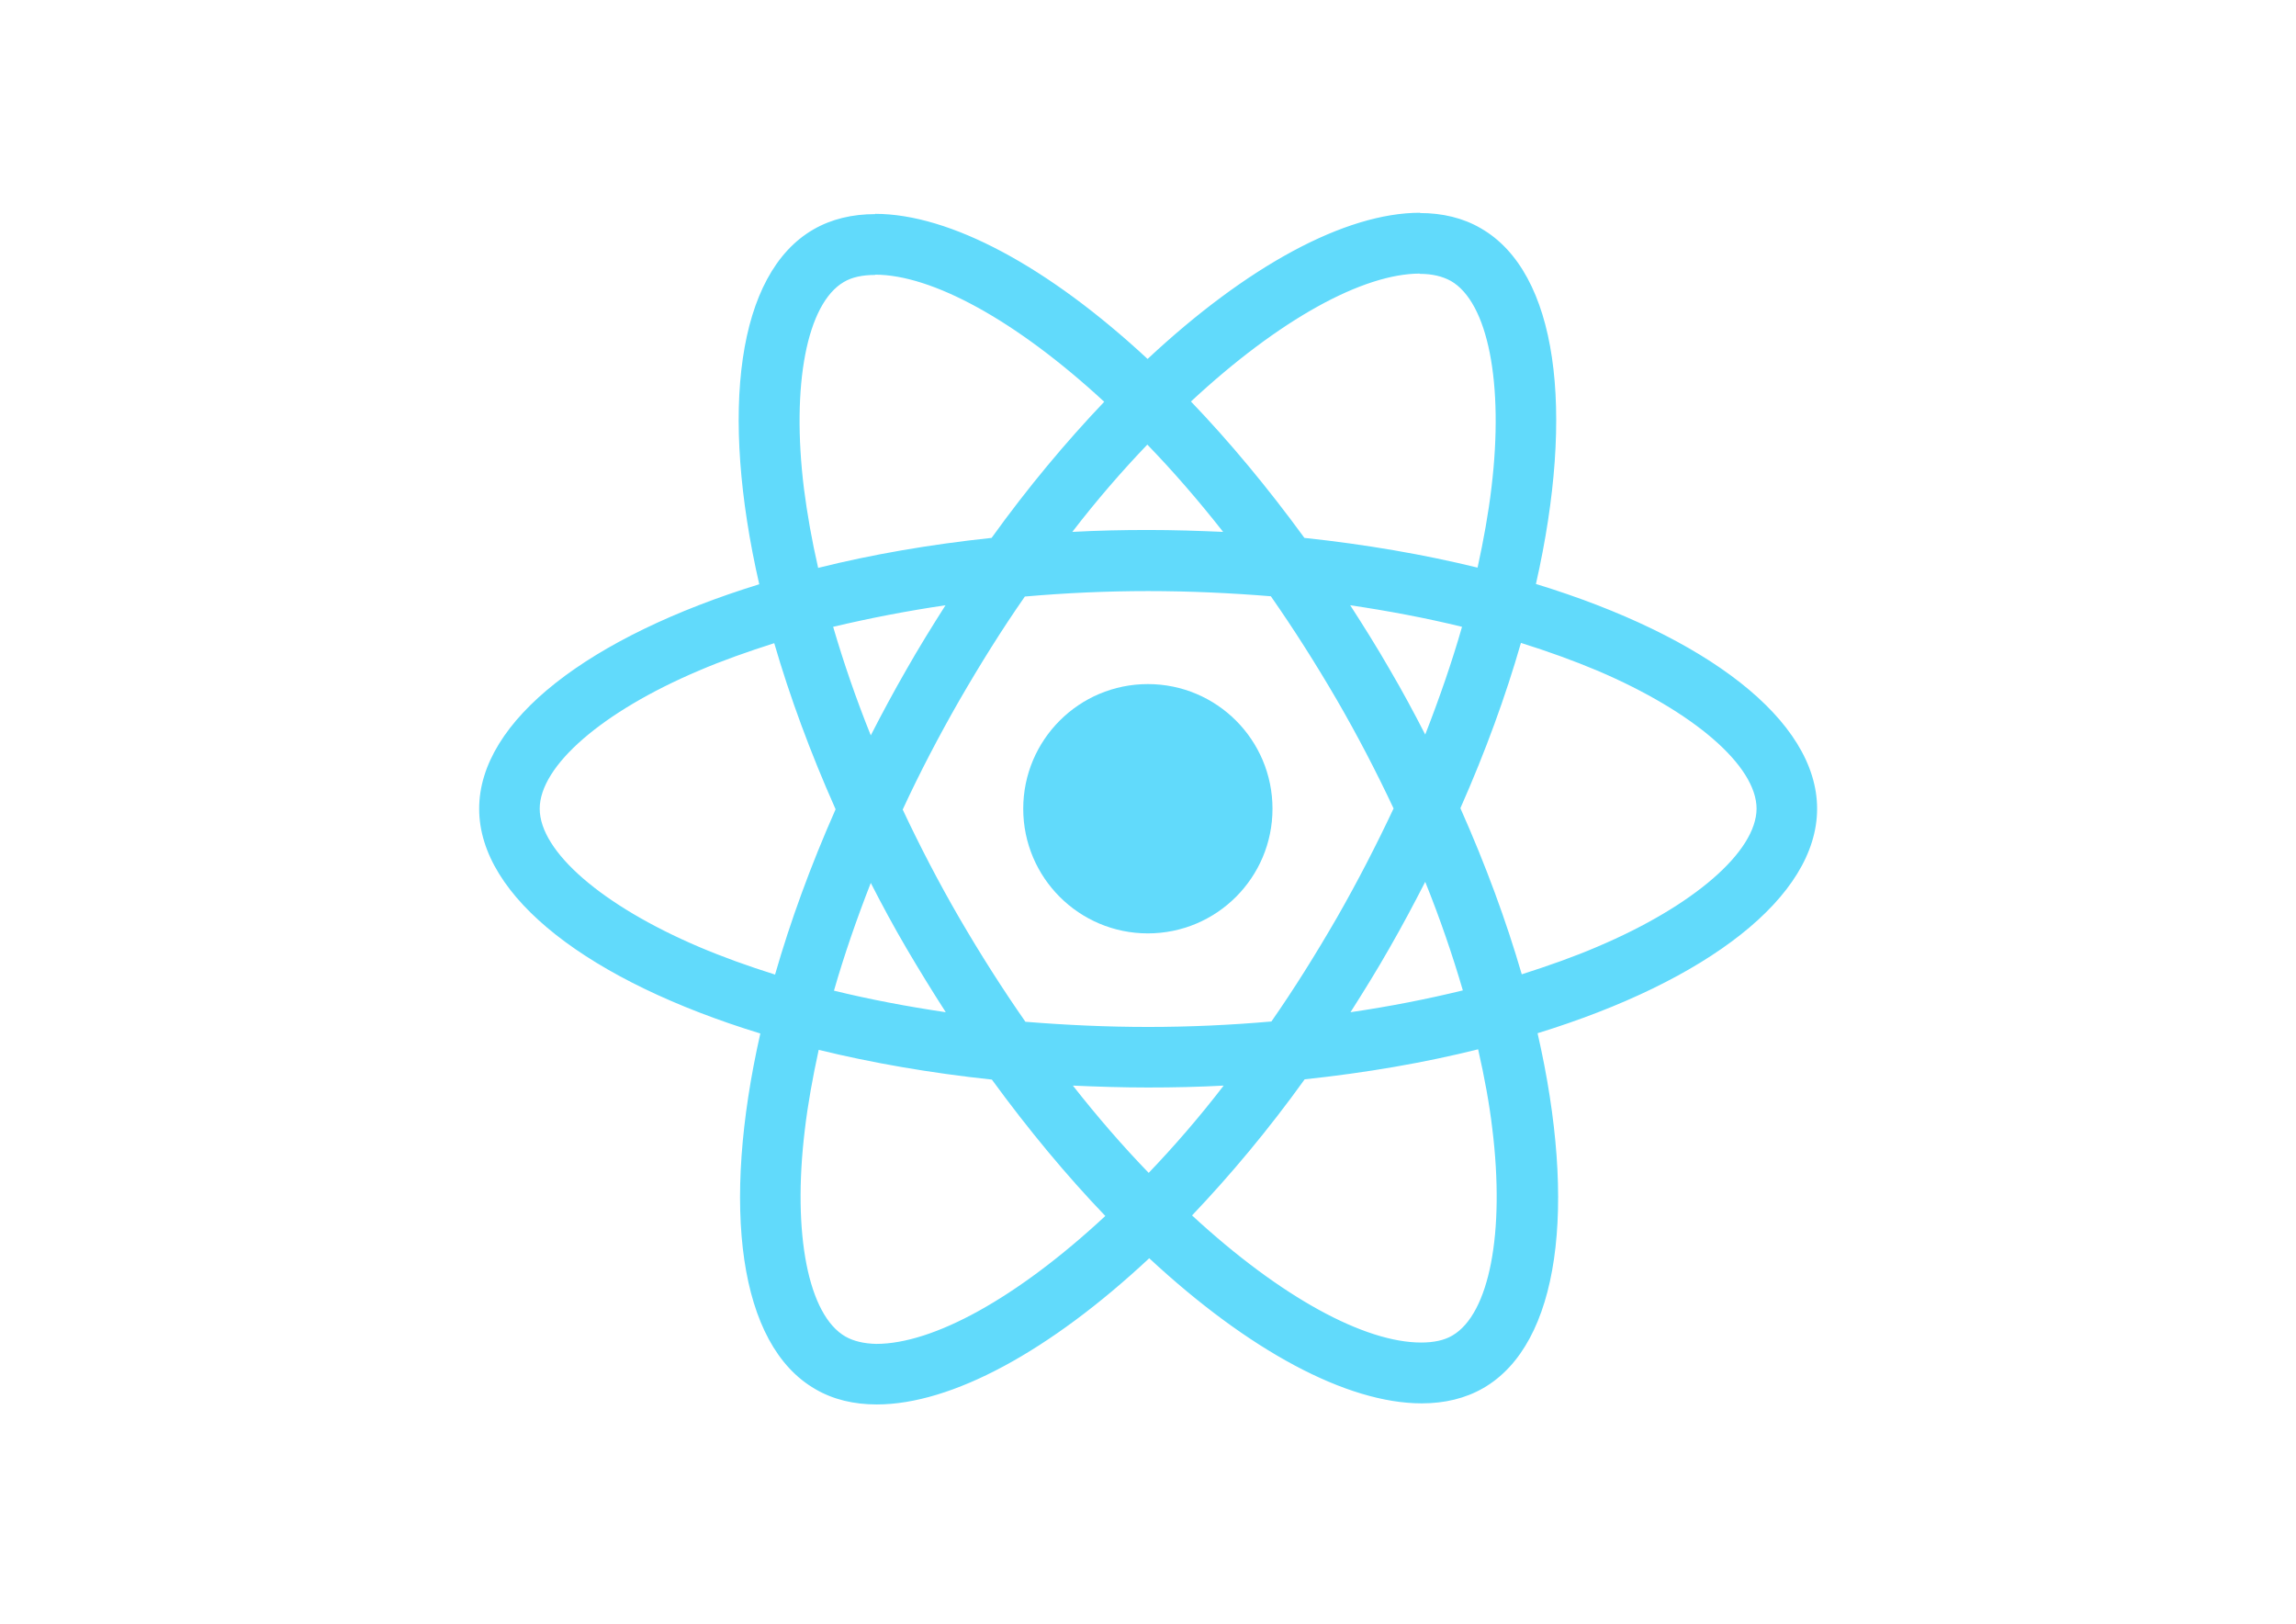
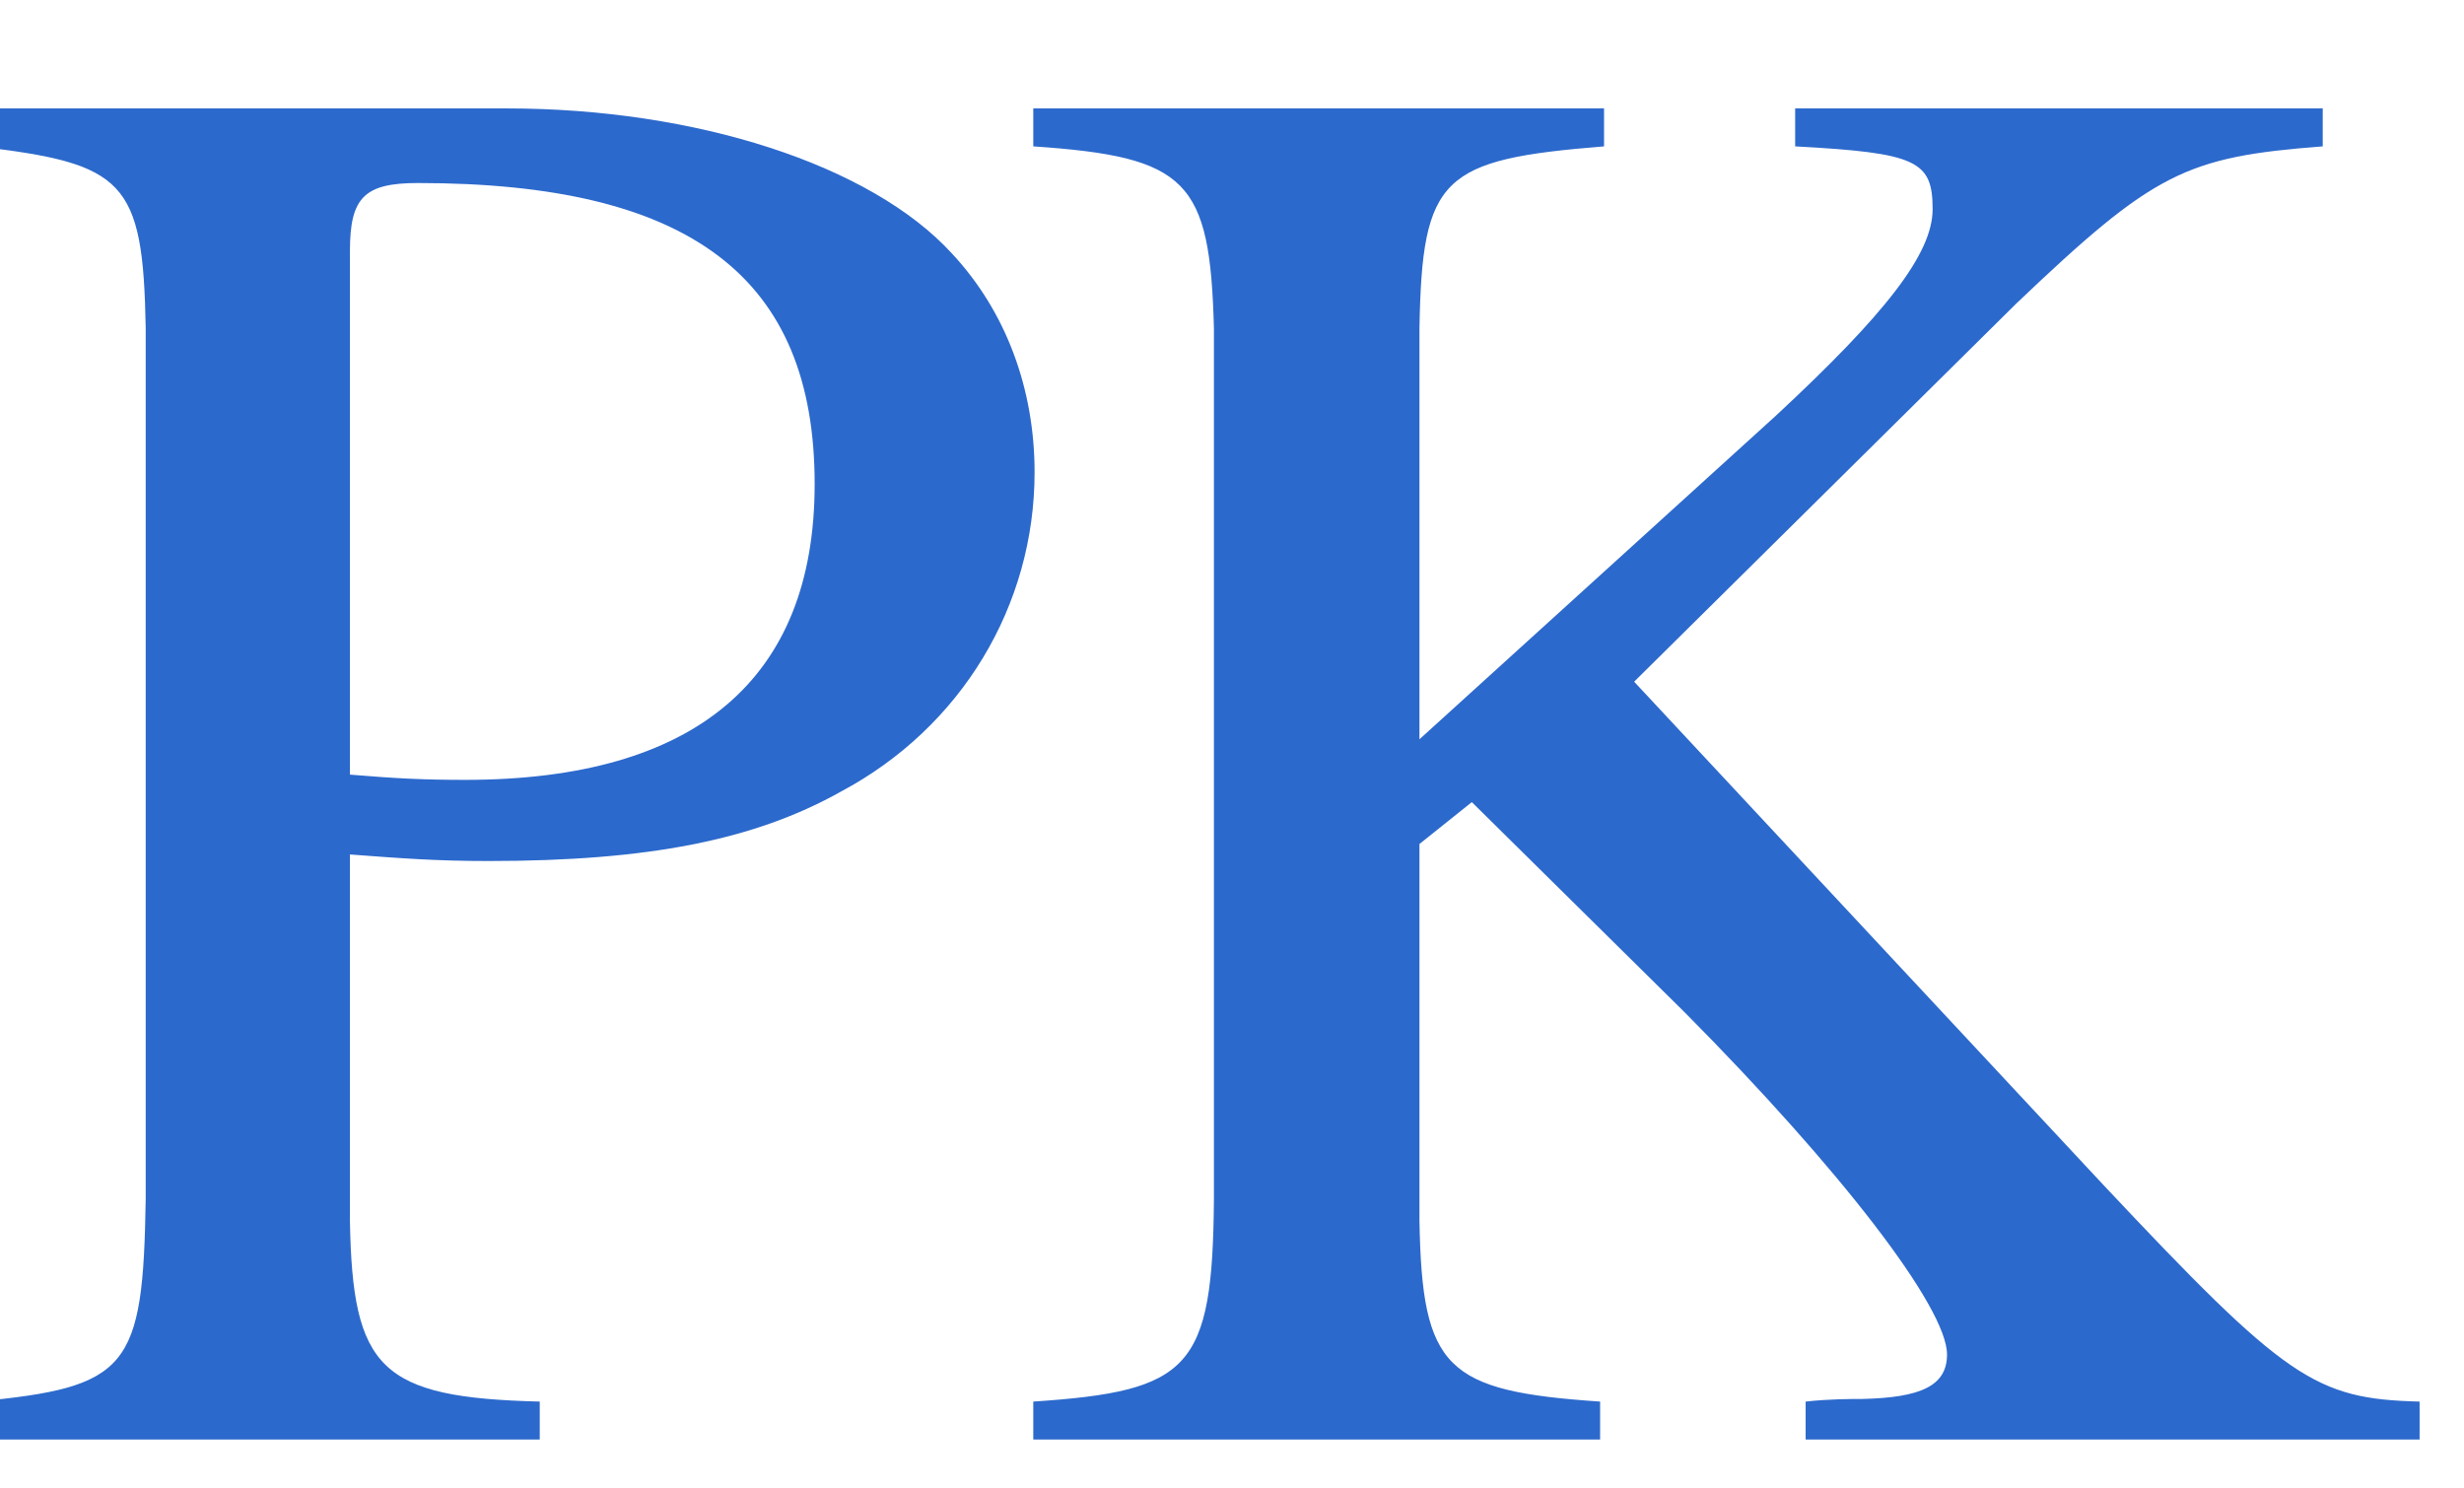
- <svg xmlns="http://www.w3.org/2000/svg" viewBox="0 0 841.9 595.3">
-   <g fill="#61DAFB">
-     <path d="M666.3 296.5c0-32.5-40.7-63.3-103.1-82.4 14.4-63.6 8-114.2-20.2-130.4-6.5-3.8-14.1-5.6-22.4-5.6v22.3c4.6 0 8.3.9 11.4 2.6 13.6 7.8 19.5 37.5 14.9 75.7-1.1 9.4-2.9 19.3-5.1 29.4-19.6-4.8-41-8.5-63.5-10.9-13.5-18.5-27.5-35.3-41.6-50 32.6-30.3 63.2-46.9 84-46.9V78c-27.5 0-63.5 19.6-99.9 53.6-36.4-33.8-72.4-53.2-99.9-53.2v22.3c20.7 0 51.4 16.5 84 46.6-14 14.7-28 31.4-41.3 49.9-22.6 2.4-44 6.1-63.6 11-2.3-10-4-19.7-5.2-29-4.7-38.2 1.1-67.9 14.6-75.8 3-1.8 6.9-2.6 11.5-2.6V78.5c-8.4 0-16 1.8-22.6 5.6-28.1 16.2-34.4 66.7-19.9 130.1-62.2 19.2-102.7 49.9-102.7 82.3 0 32.5 40.7 63.3 103.1 82.4-14.4 63.6-8 114.2 20.2 130.4 6.5 3.8 14.1 5.6 22.5 5.6 27.5 0 63.5-19.6 99.9-53.6 36.4 33.8 72.4 53.2 99.9 53.2 8.4 0 16-1.8 22.6-5.6 28.1-16.2 34.4-66.7 19.9-130.1 62-19.1 102.5-49.9 102.5-82.3zm-130.2-66.7c-3.7 12.9-8.3 26.2-13.5 39.5-4.1-8-8.4-16-13.1-24-4.6-8-9.5-15.8-14.4-23.4 14.2 2.1 27.9 4.7 41 7.9zm-45.8 106.5c-7.8 13.5-15.8 26.3-24.1 38.2-14.9 1.3-30 2-45.2 2-15.1 0-30.2-.7-45-1.9-8.3-11.9-16.4-24.6-24.2-38-7.6-13.1-14.5-26.4-20.8-39.8 6.2-13.4 13.2-26.8 20.7-39.9 7.8-13.5 15.8-26.3 24.1-38.2 14.9-1.3 30-2 45.2-2 15.1 0 30.2.7 45 1.9 8.3 11.9 16.4 24.6 24.2 38 7.6 13.1 14.5 26.4 20.8 39.8-6.3 13.4-13.2 26.8-20.7 39.9zm32.3-13c5.4 13.4 10 26.8 13.8 39.8-13.1 3.2-26.9 5.9-41.2 8 4.9-7.7 9.8-15.6 14.4-23.7 4.6-8 8.9-16.1 13-24.1zM421.2 430c-9.3-9.6-18.6-20.3-27.8-32 9 .4 18.2.7 27.5.7 9.4 0 18.7-.2 27.8-.7-9 11.7-18.3 22.4-27.5 32zm-74.4-58.9c-14.2-2.1-27.9-4.7-41-7.9 3.7-12.9 8.3-26.2 13.5-39.5 4.1 8 8.4 16 13.1 24 4.7 8 9.5 15.8 14.4 23.4zM420.7 163c9.3 9.6 18.6 20.3 27.8 32-9-.4-18.2-.7-27.5-.7-9.4 0-18.7.2-27.8.7 9-11.7 18.3-22.4 27.5-32zm-74 58.9c-4.9 7.7-9.8 15.6-14.4 23.7-4.6 8-8.9 16-13 24-5.4-13.4-10-26.8-13.8-39.8 13.1-3.1 26.9-5.8 41.2-7.9zm-90.5 125.2c-35.4-15.1-58.3-34.9-58.3-50.6 0-15.7 22.9-35.6 58.3-50.6 8.6-3.7 18-7 27.7-10.1 5.7 19.6 13.2 40 22.5 60.9-9.2 20.8-16.6 41.1-22.2 60.6-9.9-3.1-19.3-6.5-28-10.2zM310 490c-13.6-7.8-19.5-37.5-14.9-75.7 1.1-9.4 2.9-19.3 5.1-29.4 19.6 4.8 41 8.5 63.5 10.9 13.5 18.5 27.5 35.3 41.6 50-32.6 30.3-63.2 46.9-84 46.9-4.5-.1-8.3-1-11.3-2.7zm237.2-76.2c4.7 38.2-1.1 67.9-14.6 75.8-3 1.8-6.9 2.6-11.5 2.6-20.7 0-51.4-16.5-84-46.6 14-14.7 28-31.4 41.3-49.9 22.6-2.4 44-6.1 63.6-11 2.3 10.1 4.1 19.8 5.2 29.1zm38.5-66.7c-8.6 3.7-18 7-27.7 10.1-5.7-19.6-13.2-40-22.5-60.9 9.2-20.8 16.6-41.1 22.2-60.6 9.9 3.1 19.3 6.5 28.1 10.2 35.4 15.1 58.3 34.9 58.3 50.6-.1 15.7-23 35.6-58.4 50.6zM320.8 78.4z" />
-     <circle cx="420.9" cy="296.5" r="45.7" />
-     <path d="M520.5 78.1z" />
+ <svg xmlns="http://www.w3.org/2000/svg" width="333" height="201">
+   <g>
+     <rect fill="none" id="canvas_background" height="203" width="335" y="-1" x="-1" />
+     <g display="none" overflow="visible" y="0" x="0" height="100%" width="100%" id="canvasGrid">
+       <rect fill="url(#gridpattern)" stroke-width="0" y="0" x="0" height="100%" width="100%" />
+     </g>
+   </g>
+   <g>
+     <g stroke="null" id="svg_5">
+       <text stroke="#000" transform="matrix(11.32281,0,0,11.32281,-1277.212,-1442.715) " xml:space="preserve" text-anchor="start" font-family="Georgia, Times, 'Times New Roman', serif" font-size="24" id="svg_1" y="144.602" x="112.133" stroke-width="0" fill="#2c69cc">P</text>
+       <text stroke="#000" transform="matrix(11.32281,0,0,11.32281,-1277.212,-1442.715) " xml:space="preserve" text-anchor="start" font-family="Georgia, Times, 'Times New Roman', serif" font-size="24" id="svg_4" y="144.602" x="124.321" stroke-width="0" fill="#2c69cc">K</text>
+     </g>
  </g>
</svg>
